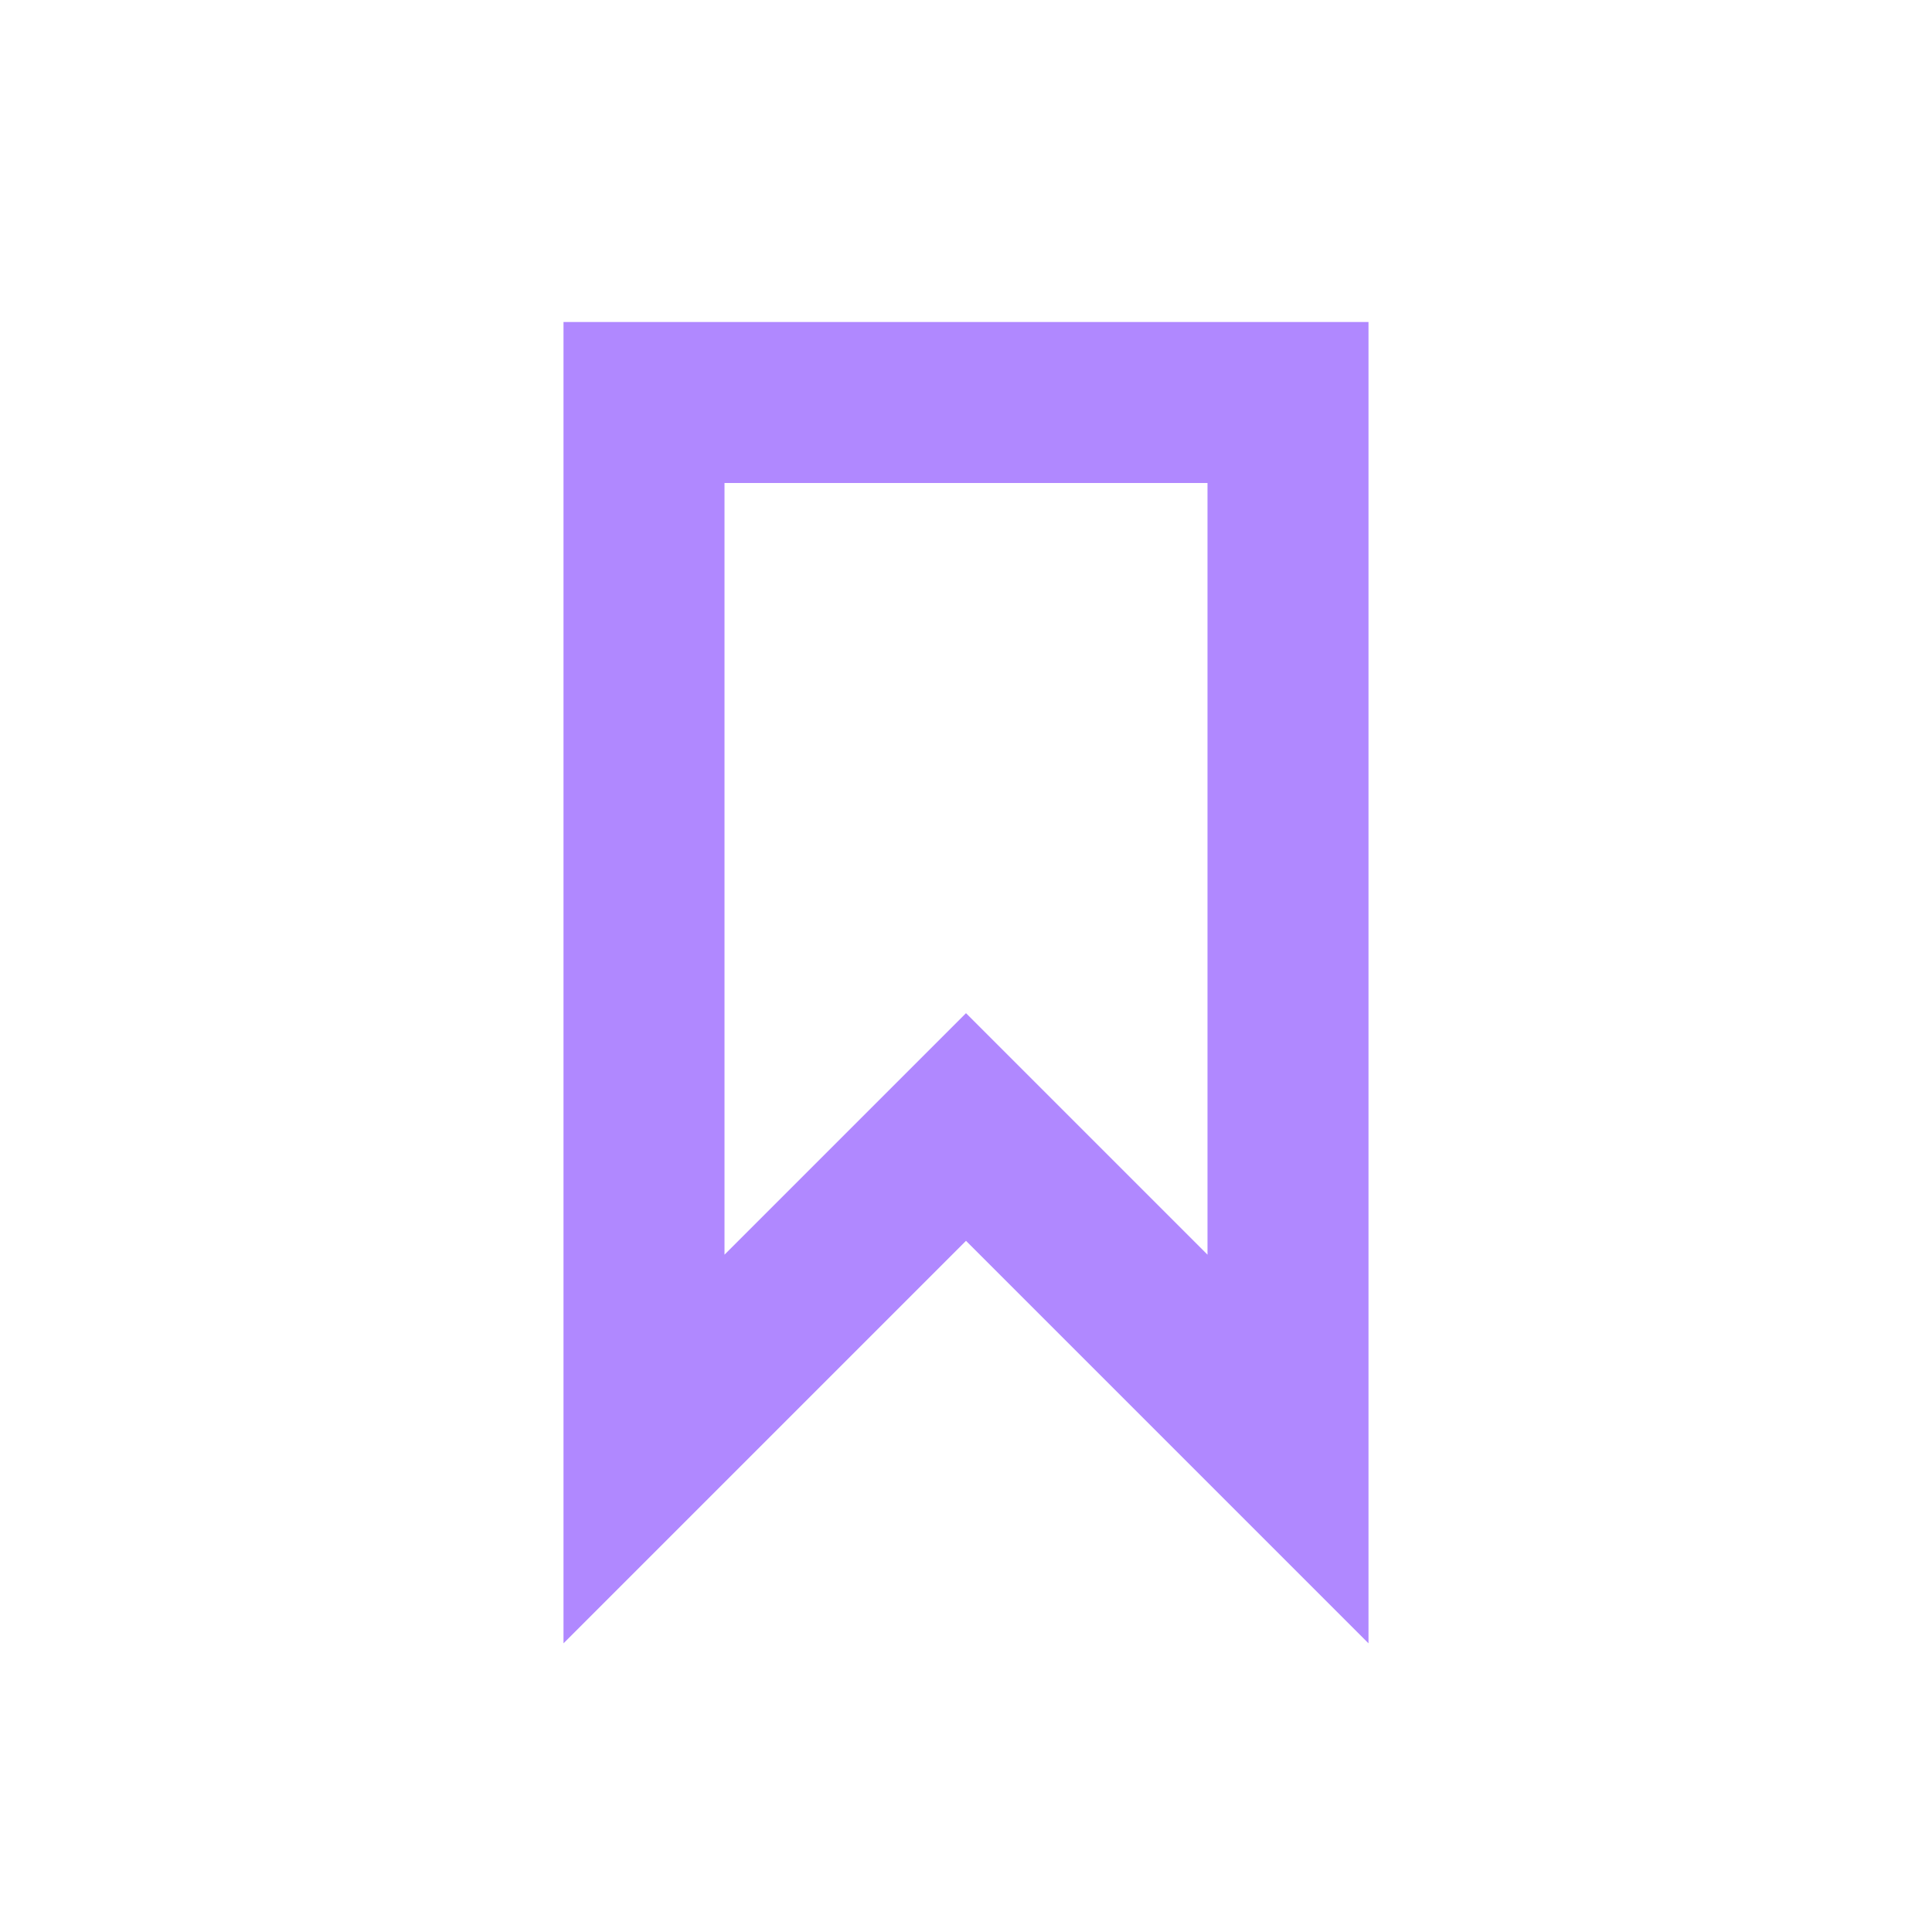
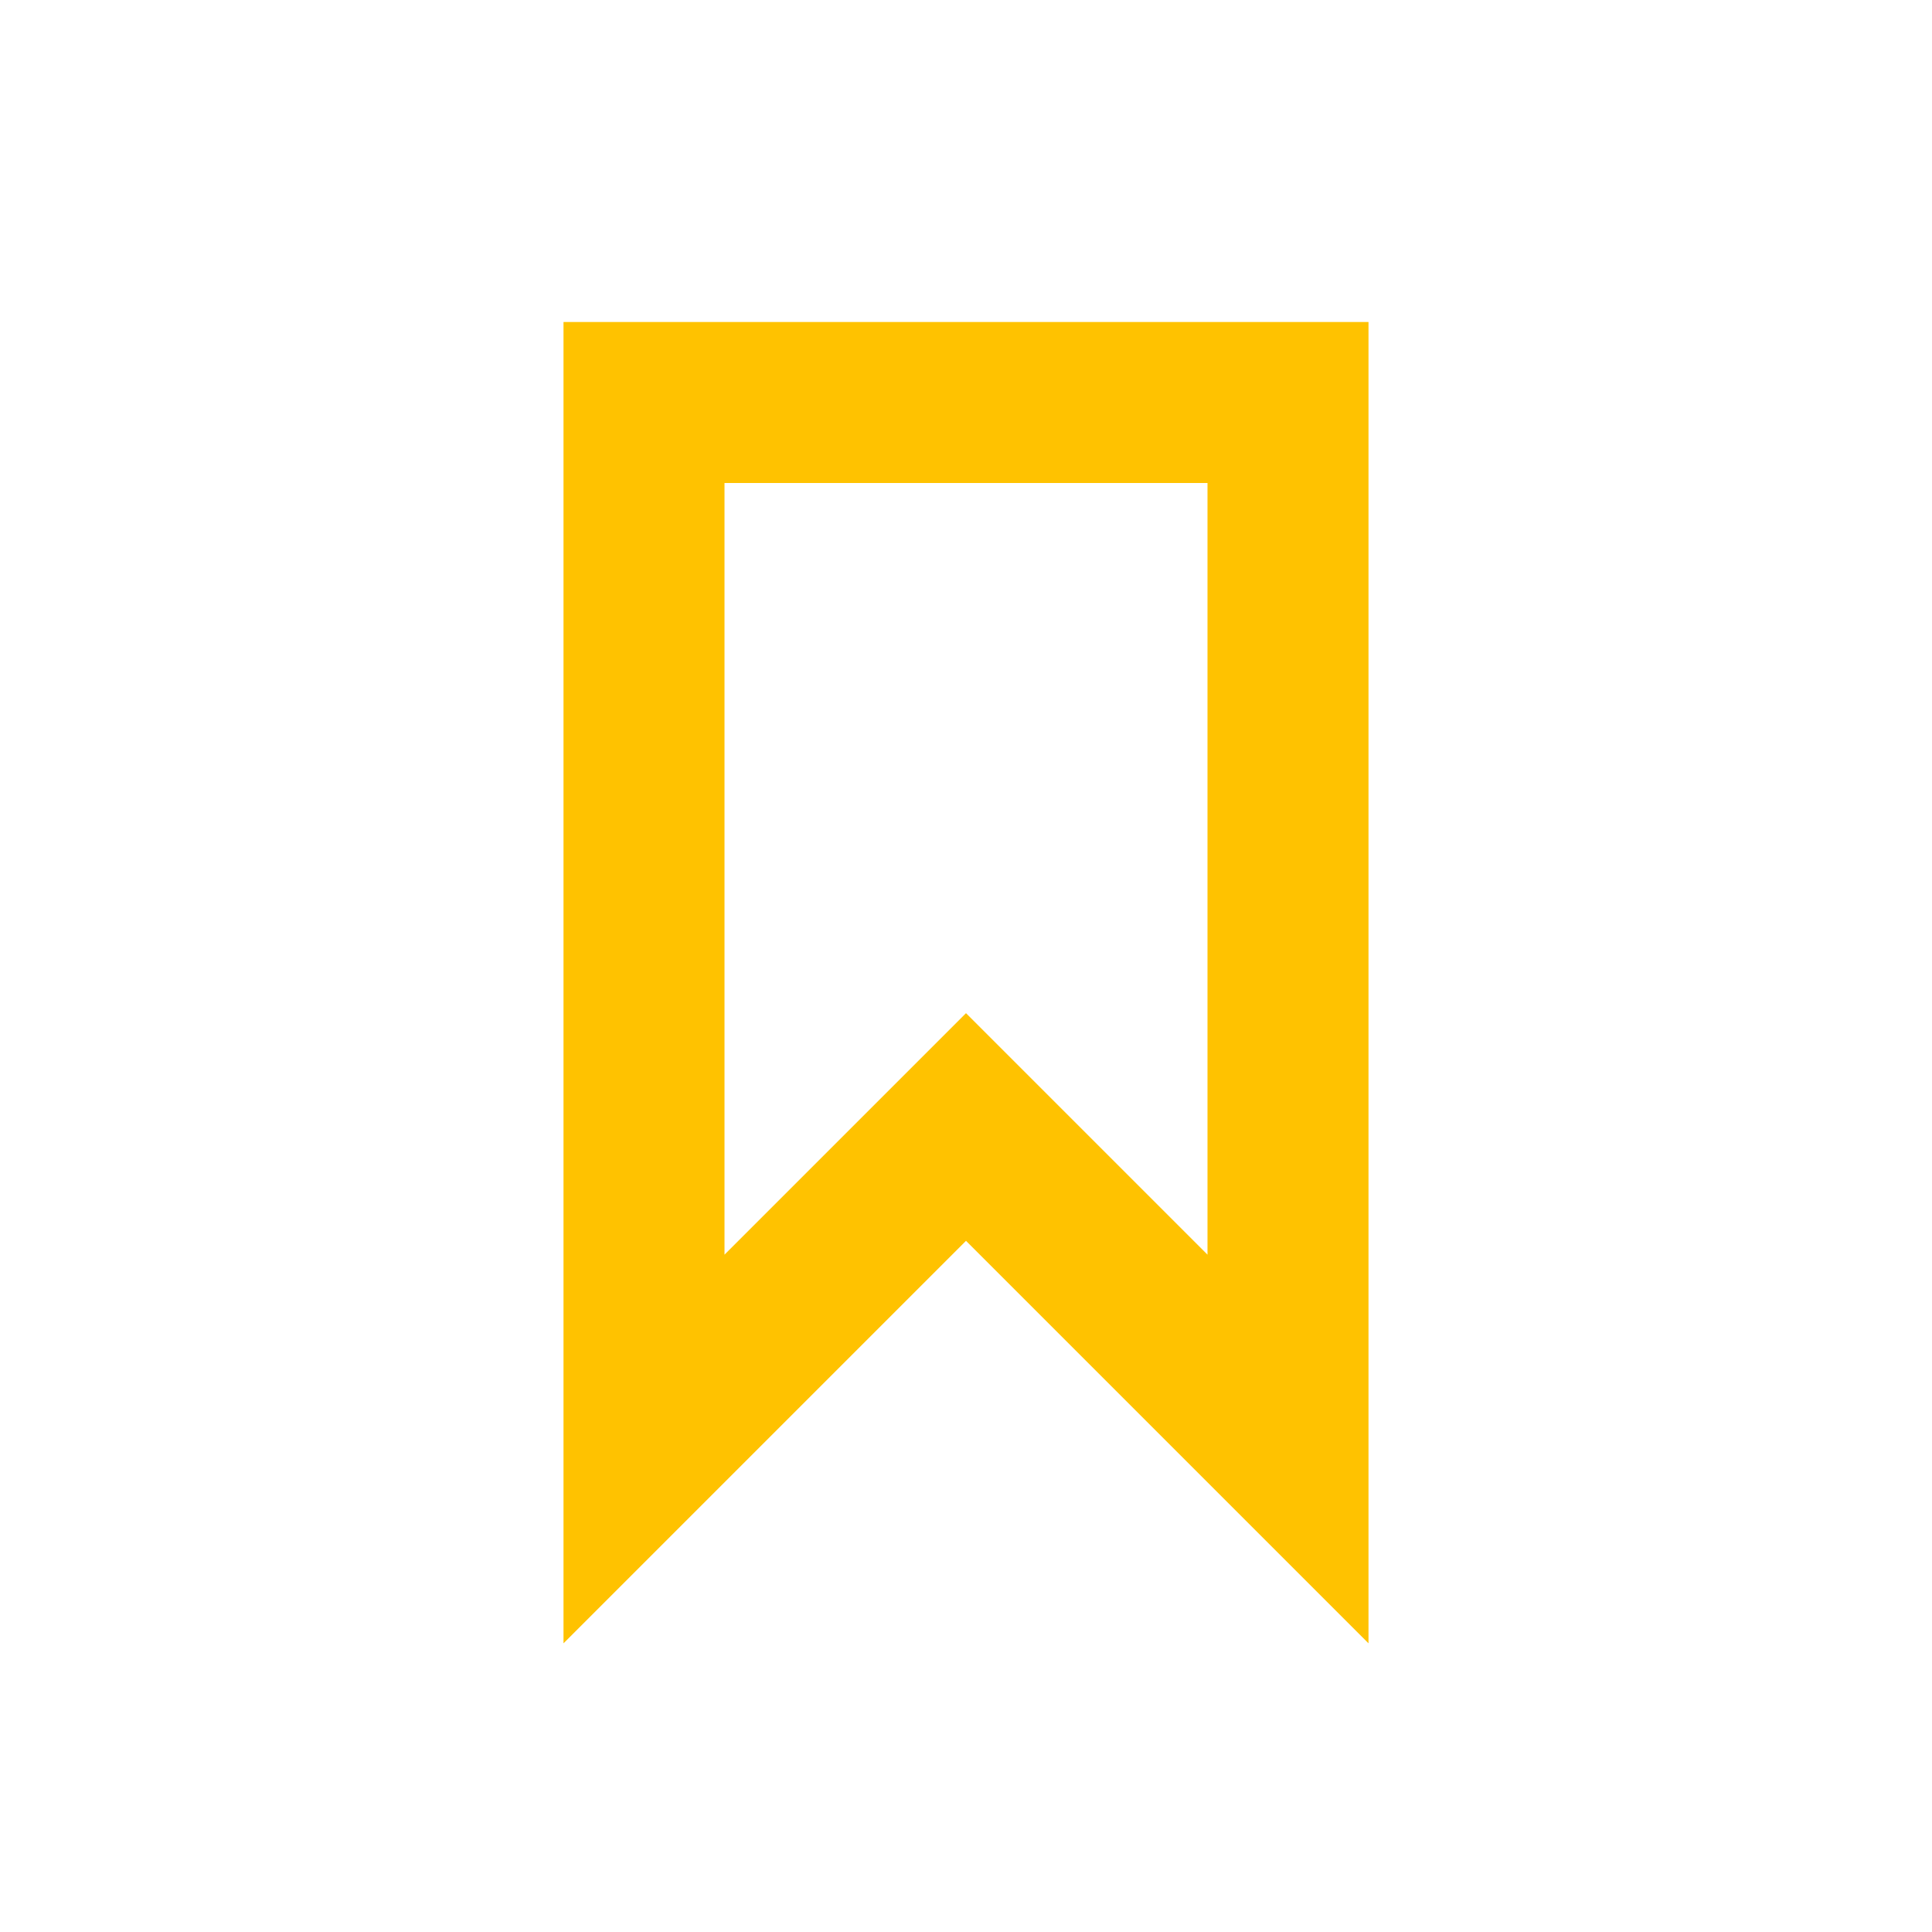
<svg xmlns="http://www.w3.org/2000/svg" width="24px" height="24px" viewBox="0 0 24 24" version="1.1">
  <g id="Artboard" stroke="none" stroke-width="1" fill="none" fill-rule="evenodd">
    <g id="ic-label-liliac" transform="translate(2, 2)">
-       <g id="Group_8996" transform="translate(5, 2)" fill="#B088FF" fill-rule="nonzero">
+       <g id="Group_8996" transform="translate(5, 2)" fill="#ffc200" fill-rule="nonzero">
        <path d="M10,16.414 L5,11.414 L0,16.414 L0,0 L10,0 L10,16.414 Z M5,8.586 L8,11.586 L8,2 L2,2 L2,11.586 L5,8.586 Z" id="Path_18961" />
      </g>
      <polygon id="Rectangle_4641" points="0 0 20 0 20 20 0 20" />
    </g>
  </g>
</svg>
